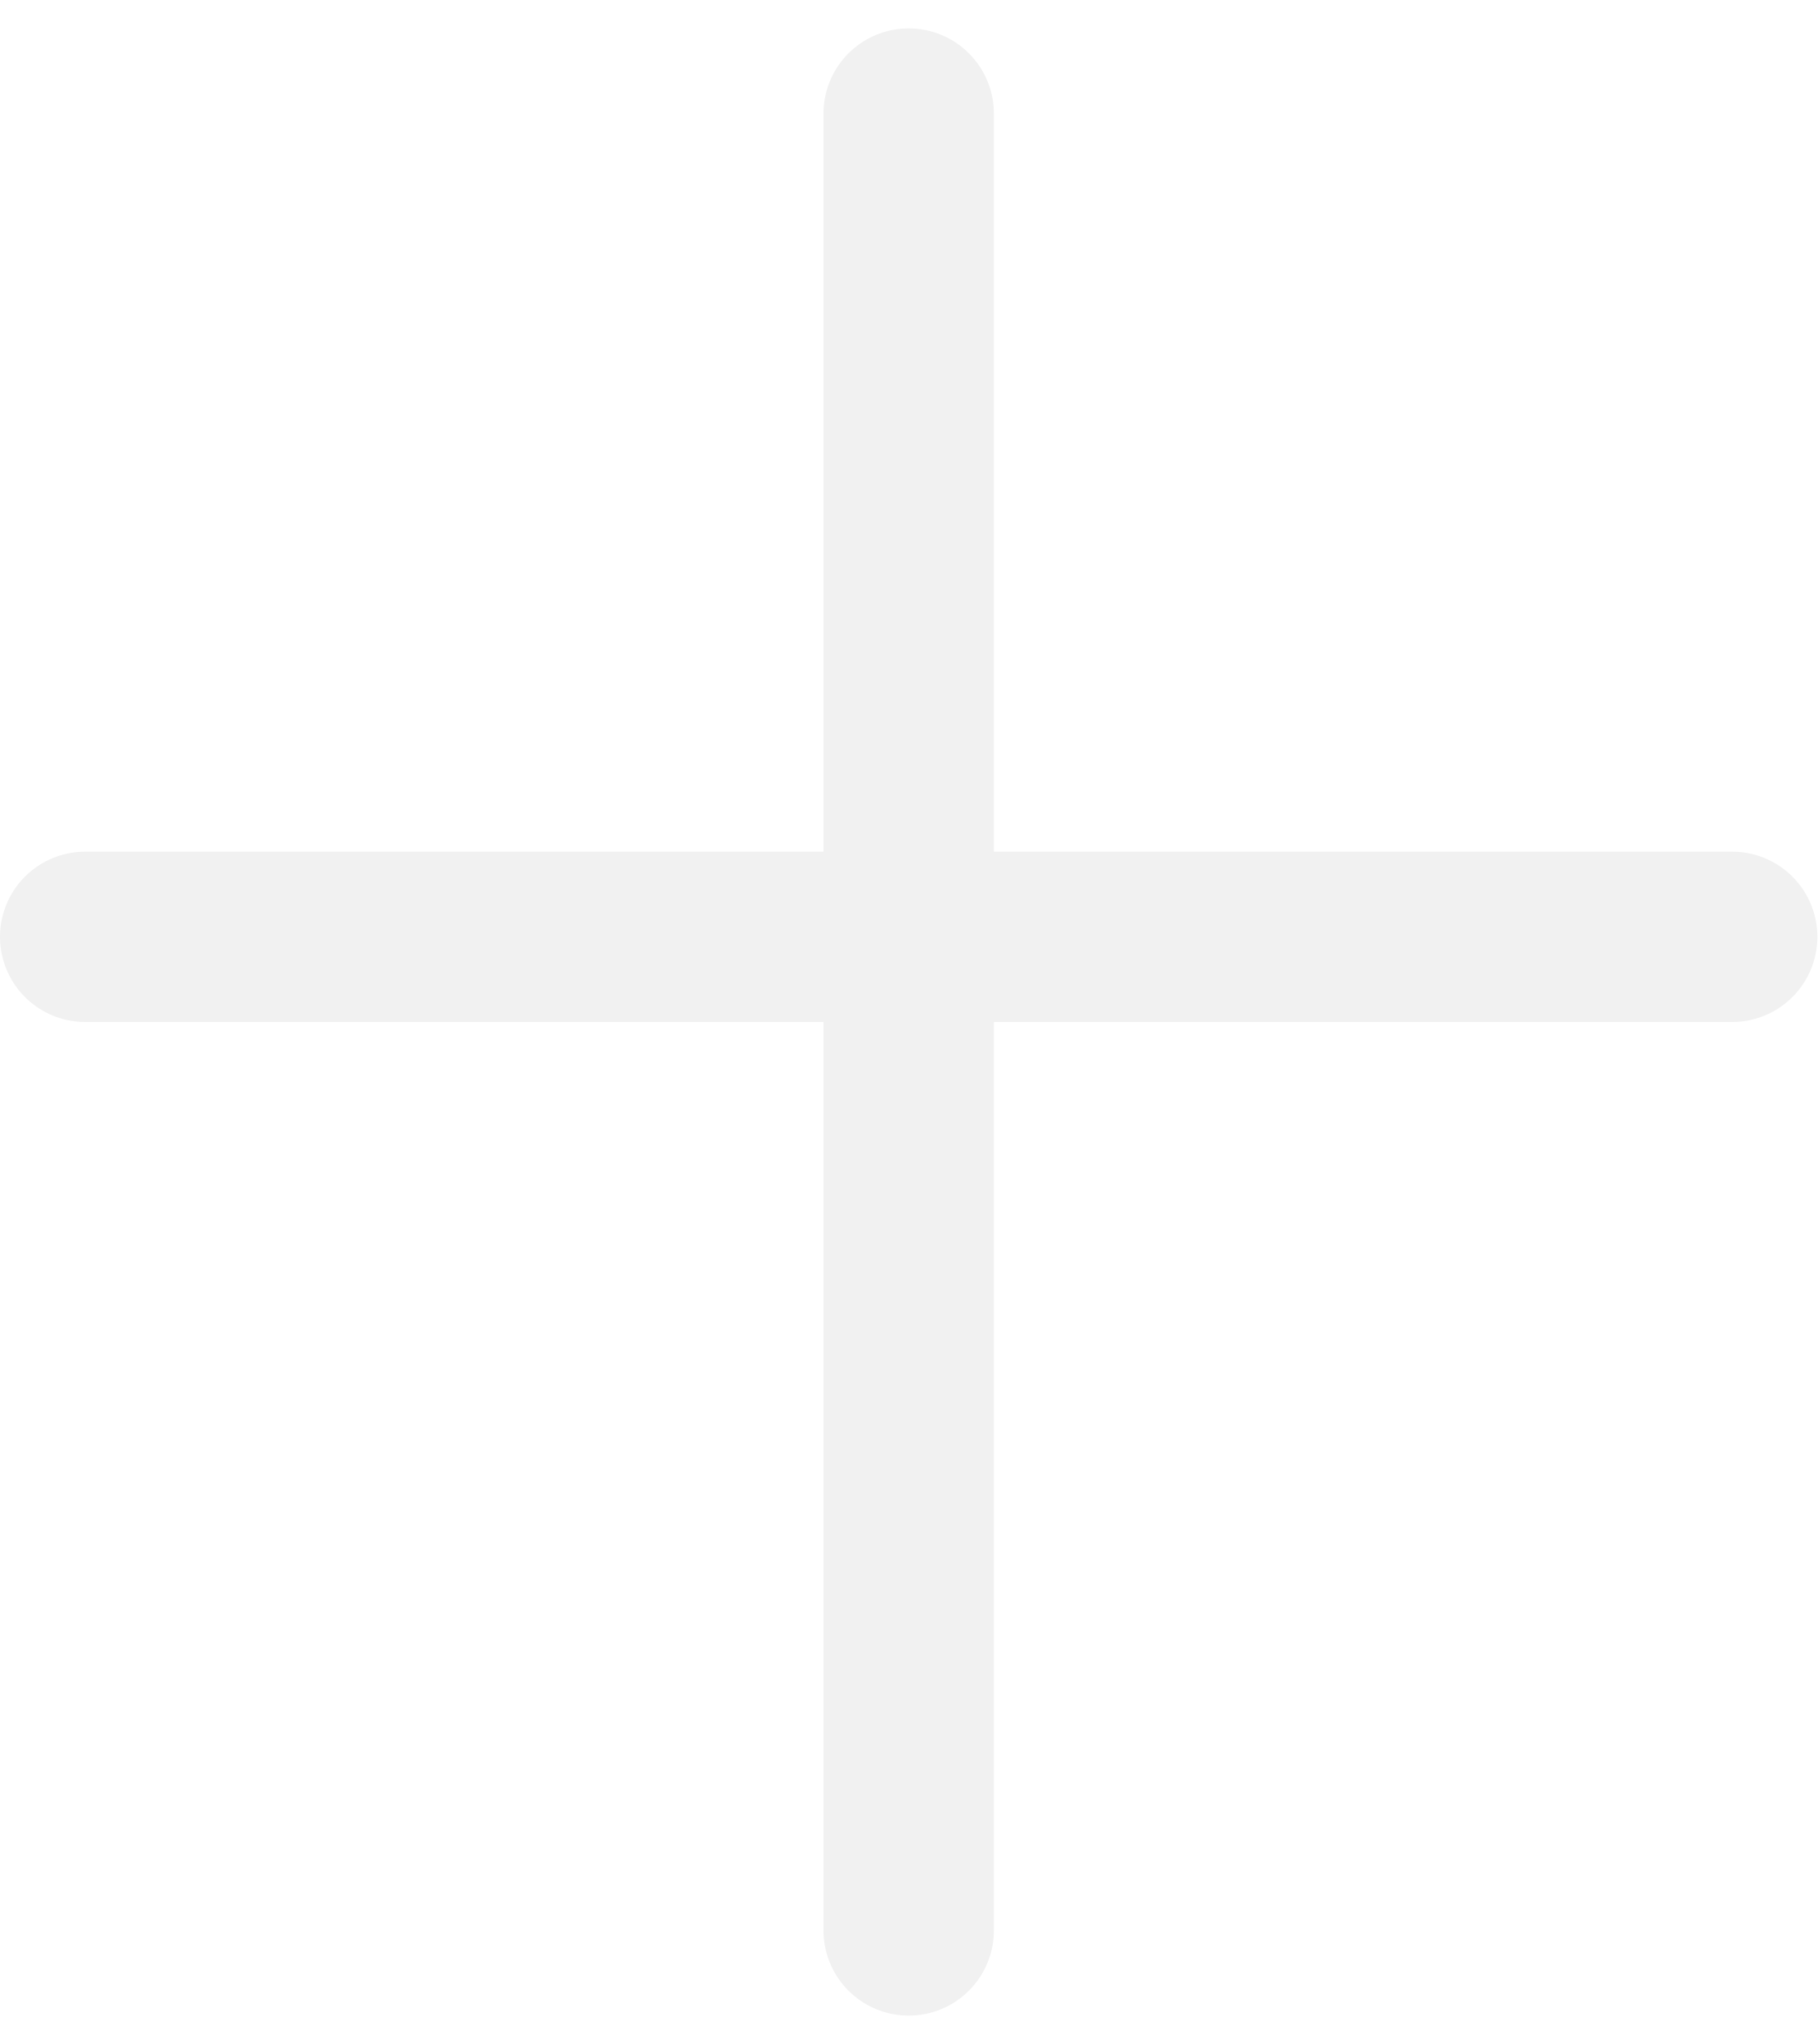
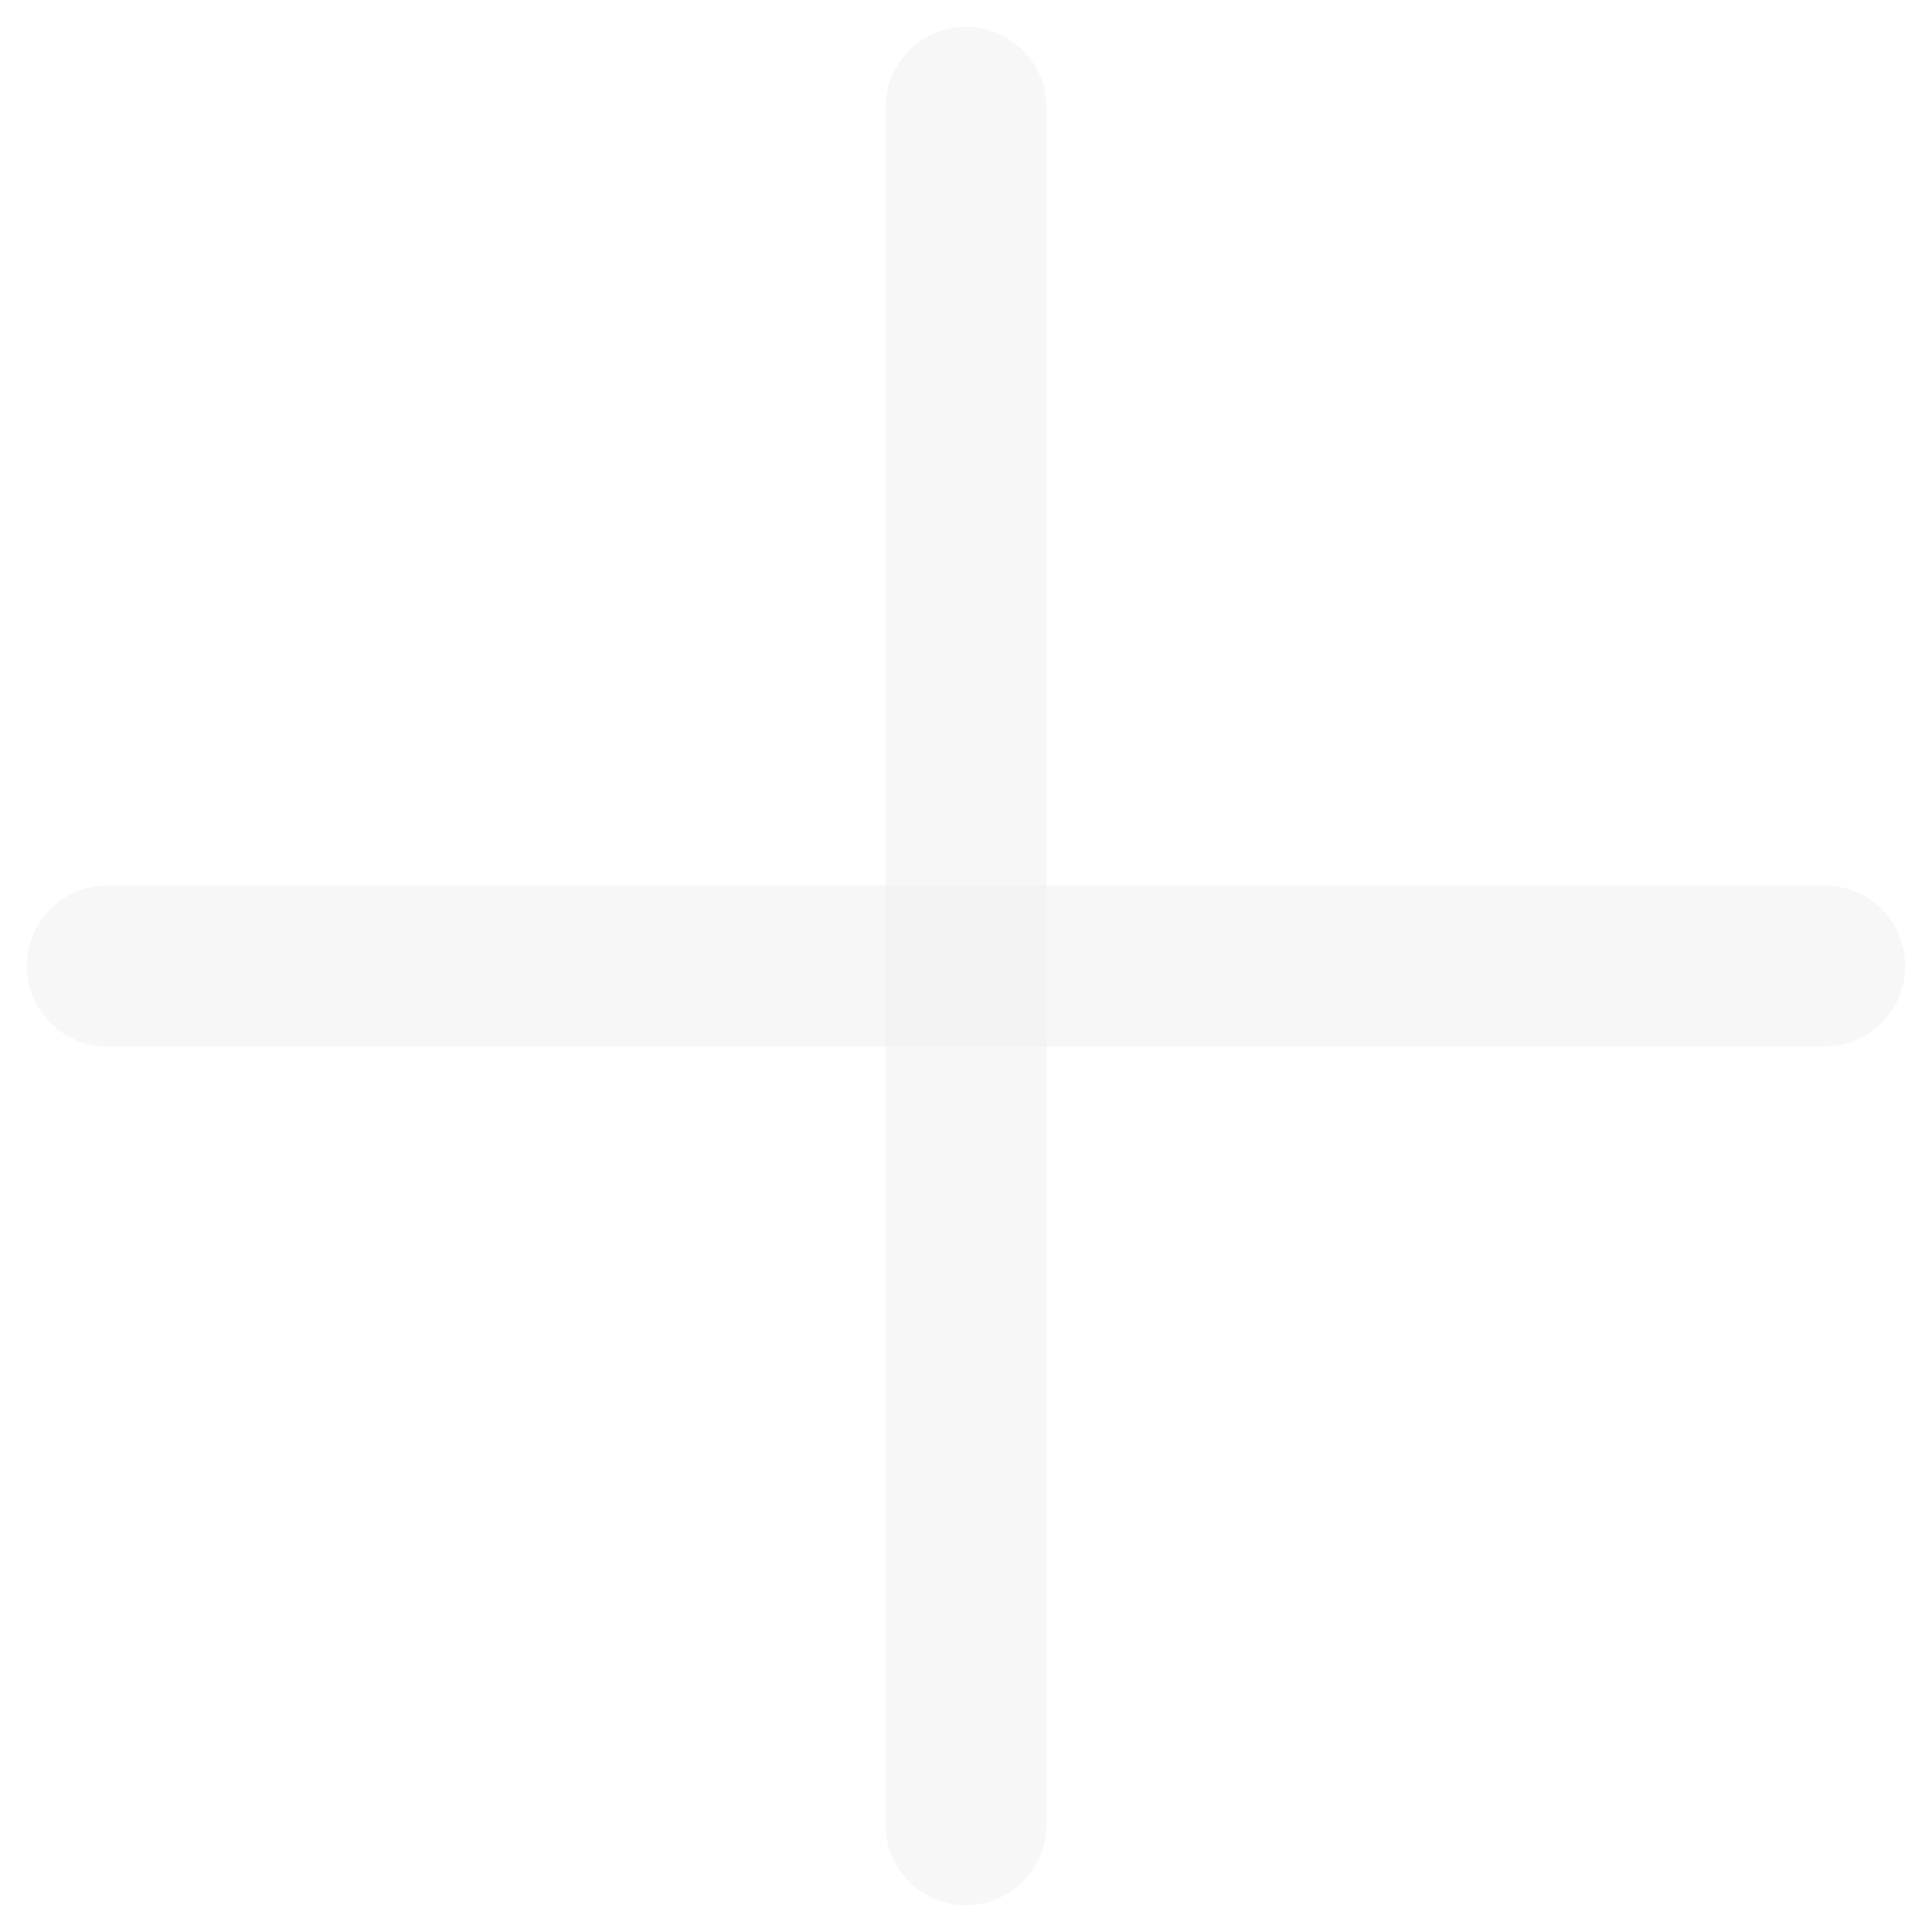
- <svg xmlns="http://www.w3.org/2000/svg" width="16" height="18" viewBox="0 0 16 18" fill="none">
-   <path d="M8 1L8 17" stroke="#F1F1F1" stroke-width="1.5" stroke-linecap="round" />
-   <line x1="0.75" y1="8.25" x2="15.25" y2="8.25" stroke="#F1F1F1" stroke-width="1.5" stroke-linecap="round" />
+ <svg xmlns="http://www.w3.org/2000/svg" width="18" height="18" viewBox="0 0 18 18" fill="none">
+   <path d="M9 17L9 1" stroke="#F1F1F1" stroke-opacity="0.5" stroke-width="1.5" stroke-linecap="round" />
+   <path d="M17 9L1 9" stroke="#F1F1F1" stroke-opacity="0.5" stroke-width="1.5" stroke-linecap="round" />
</svg>
